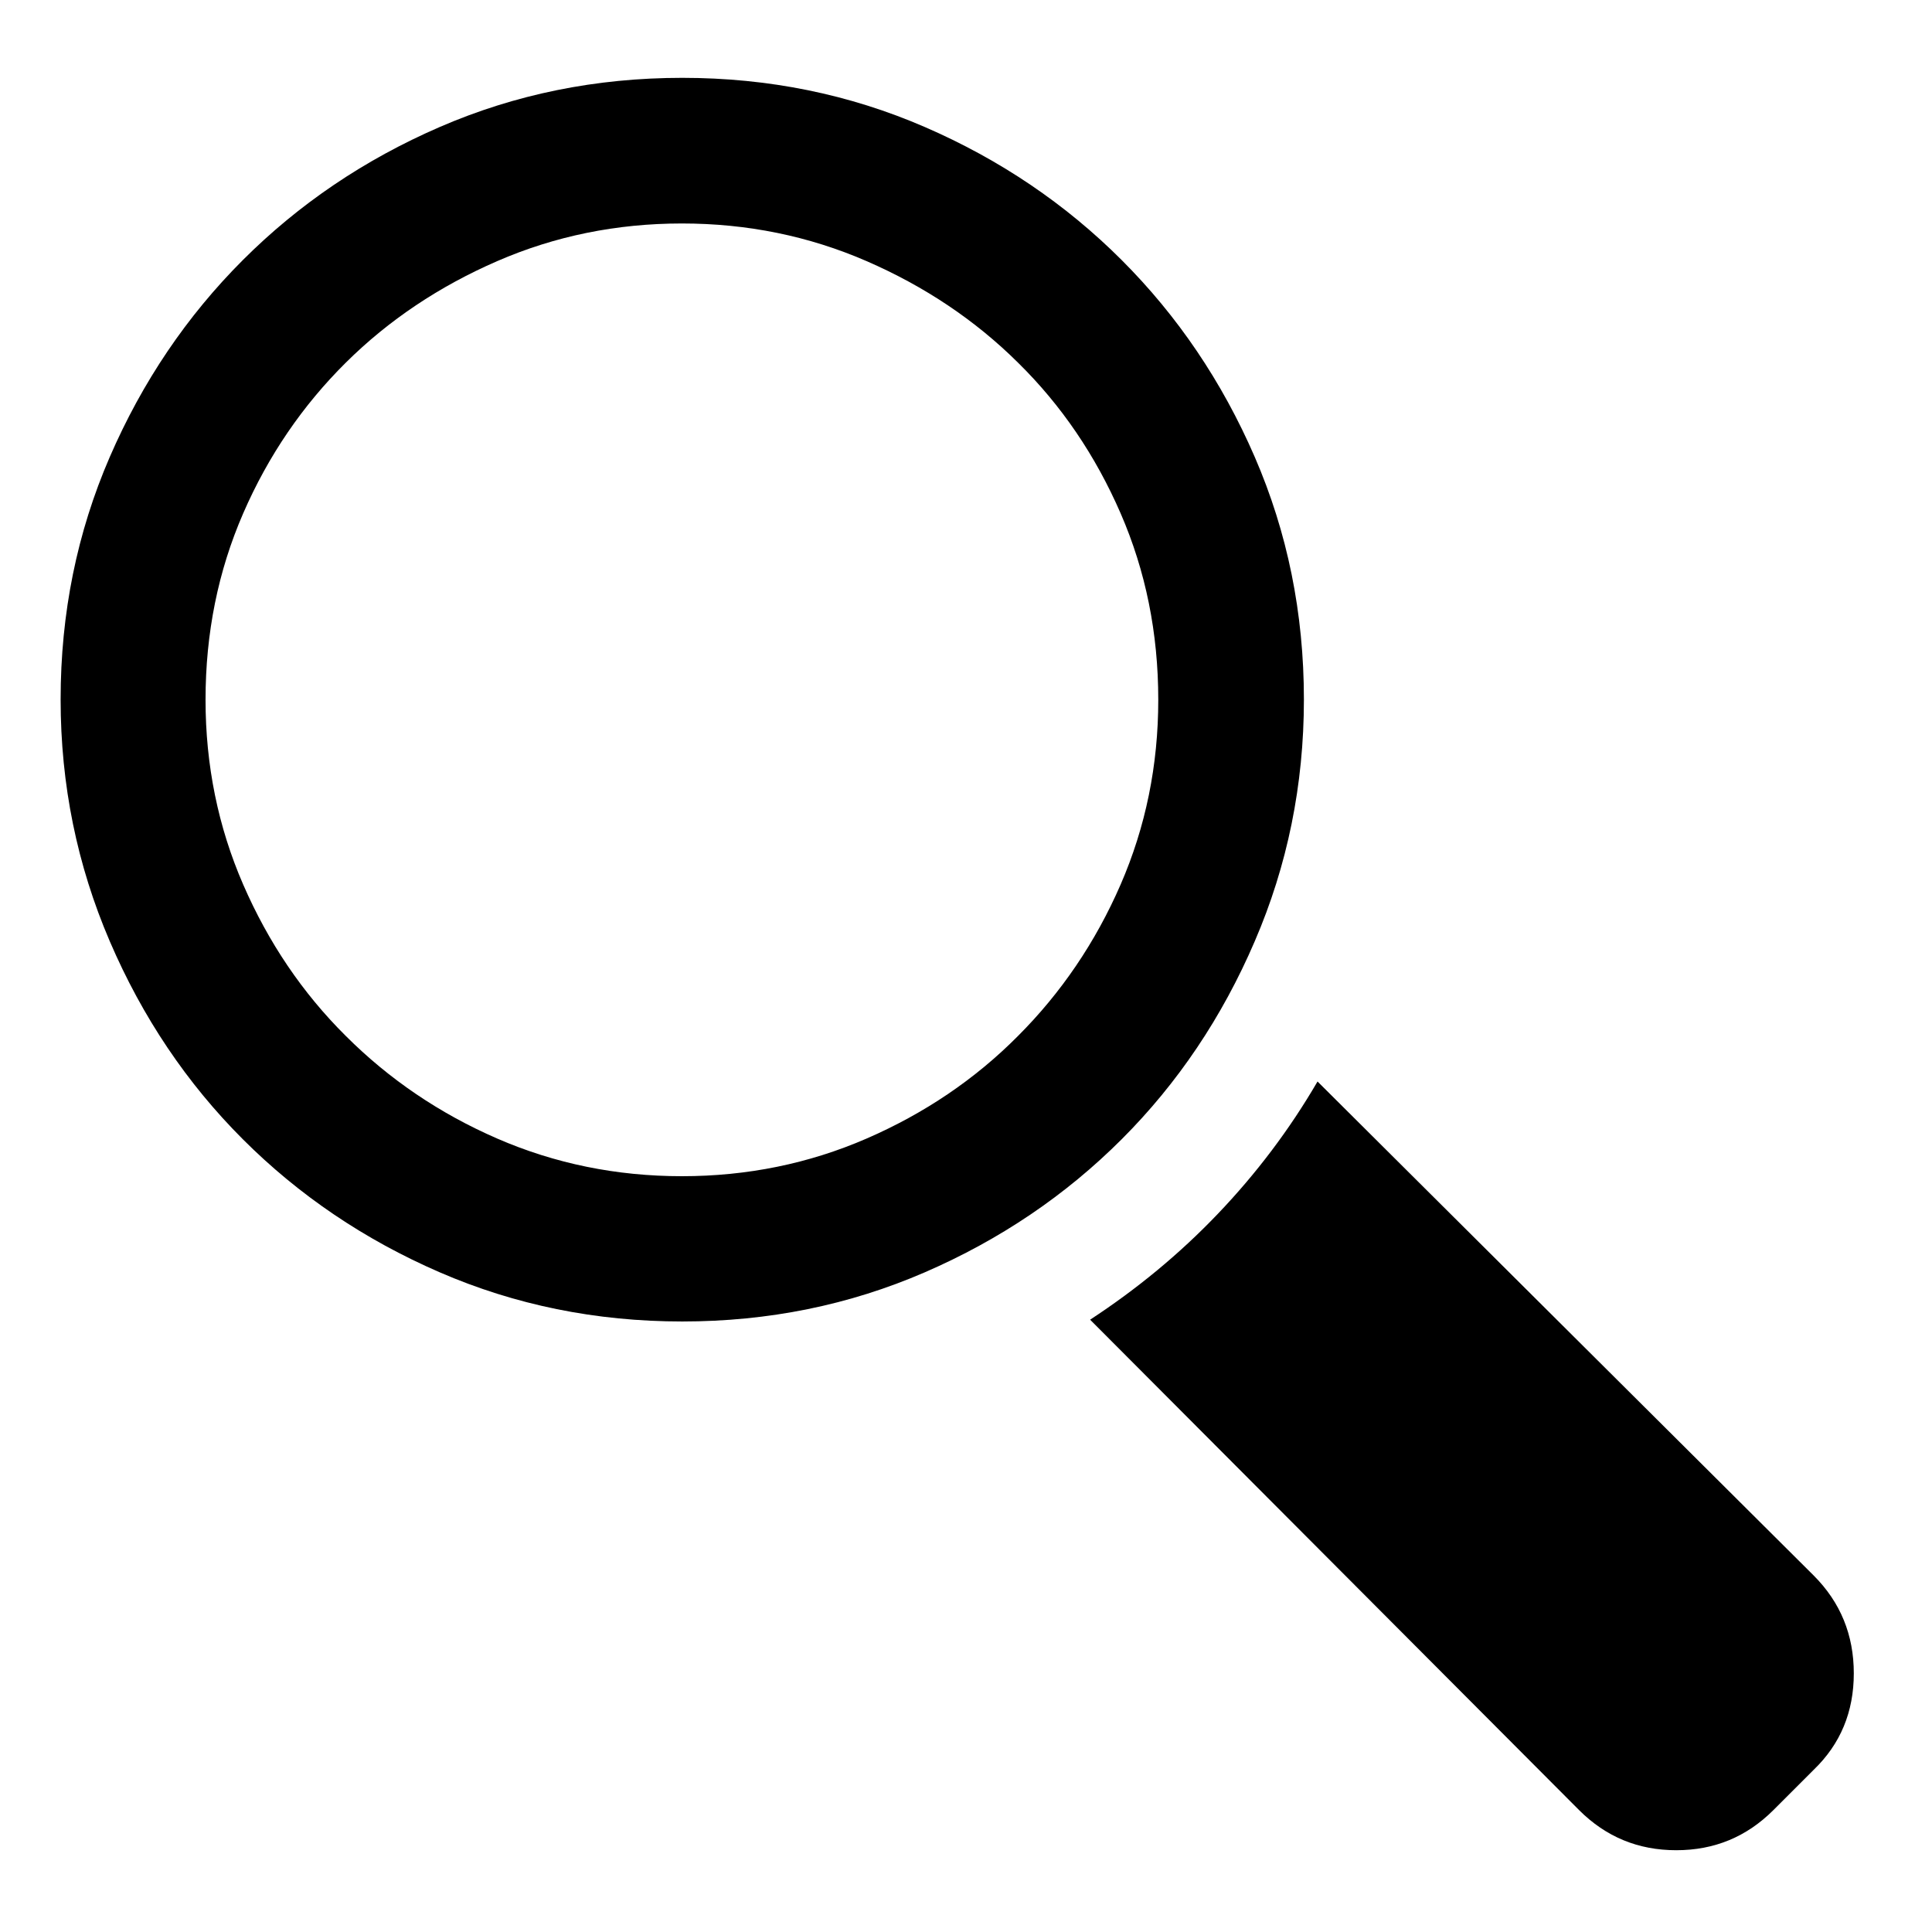
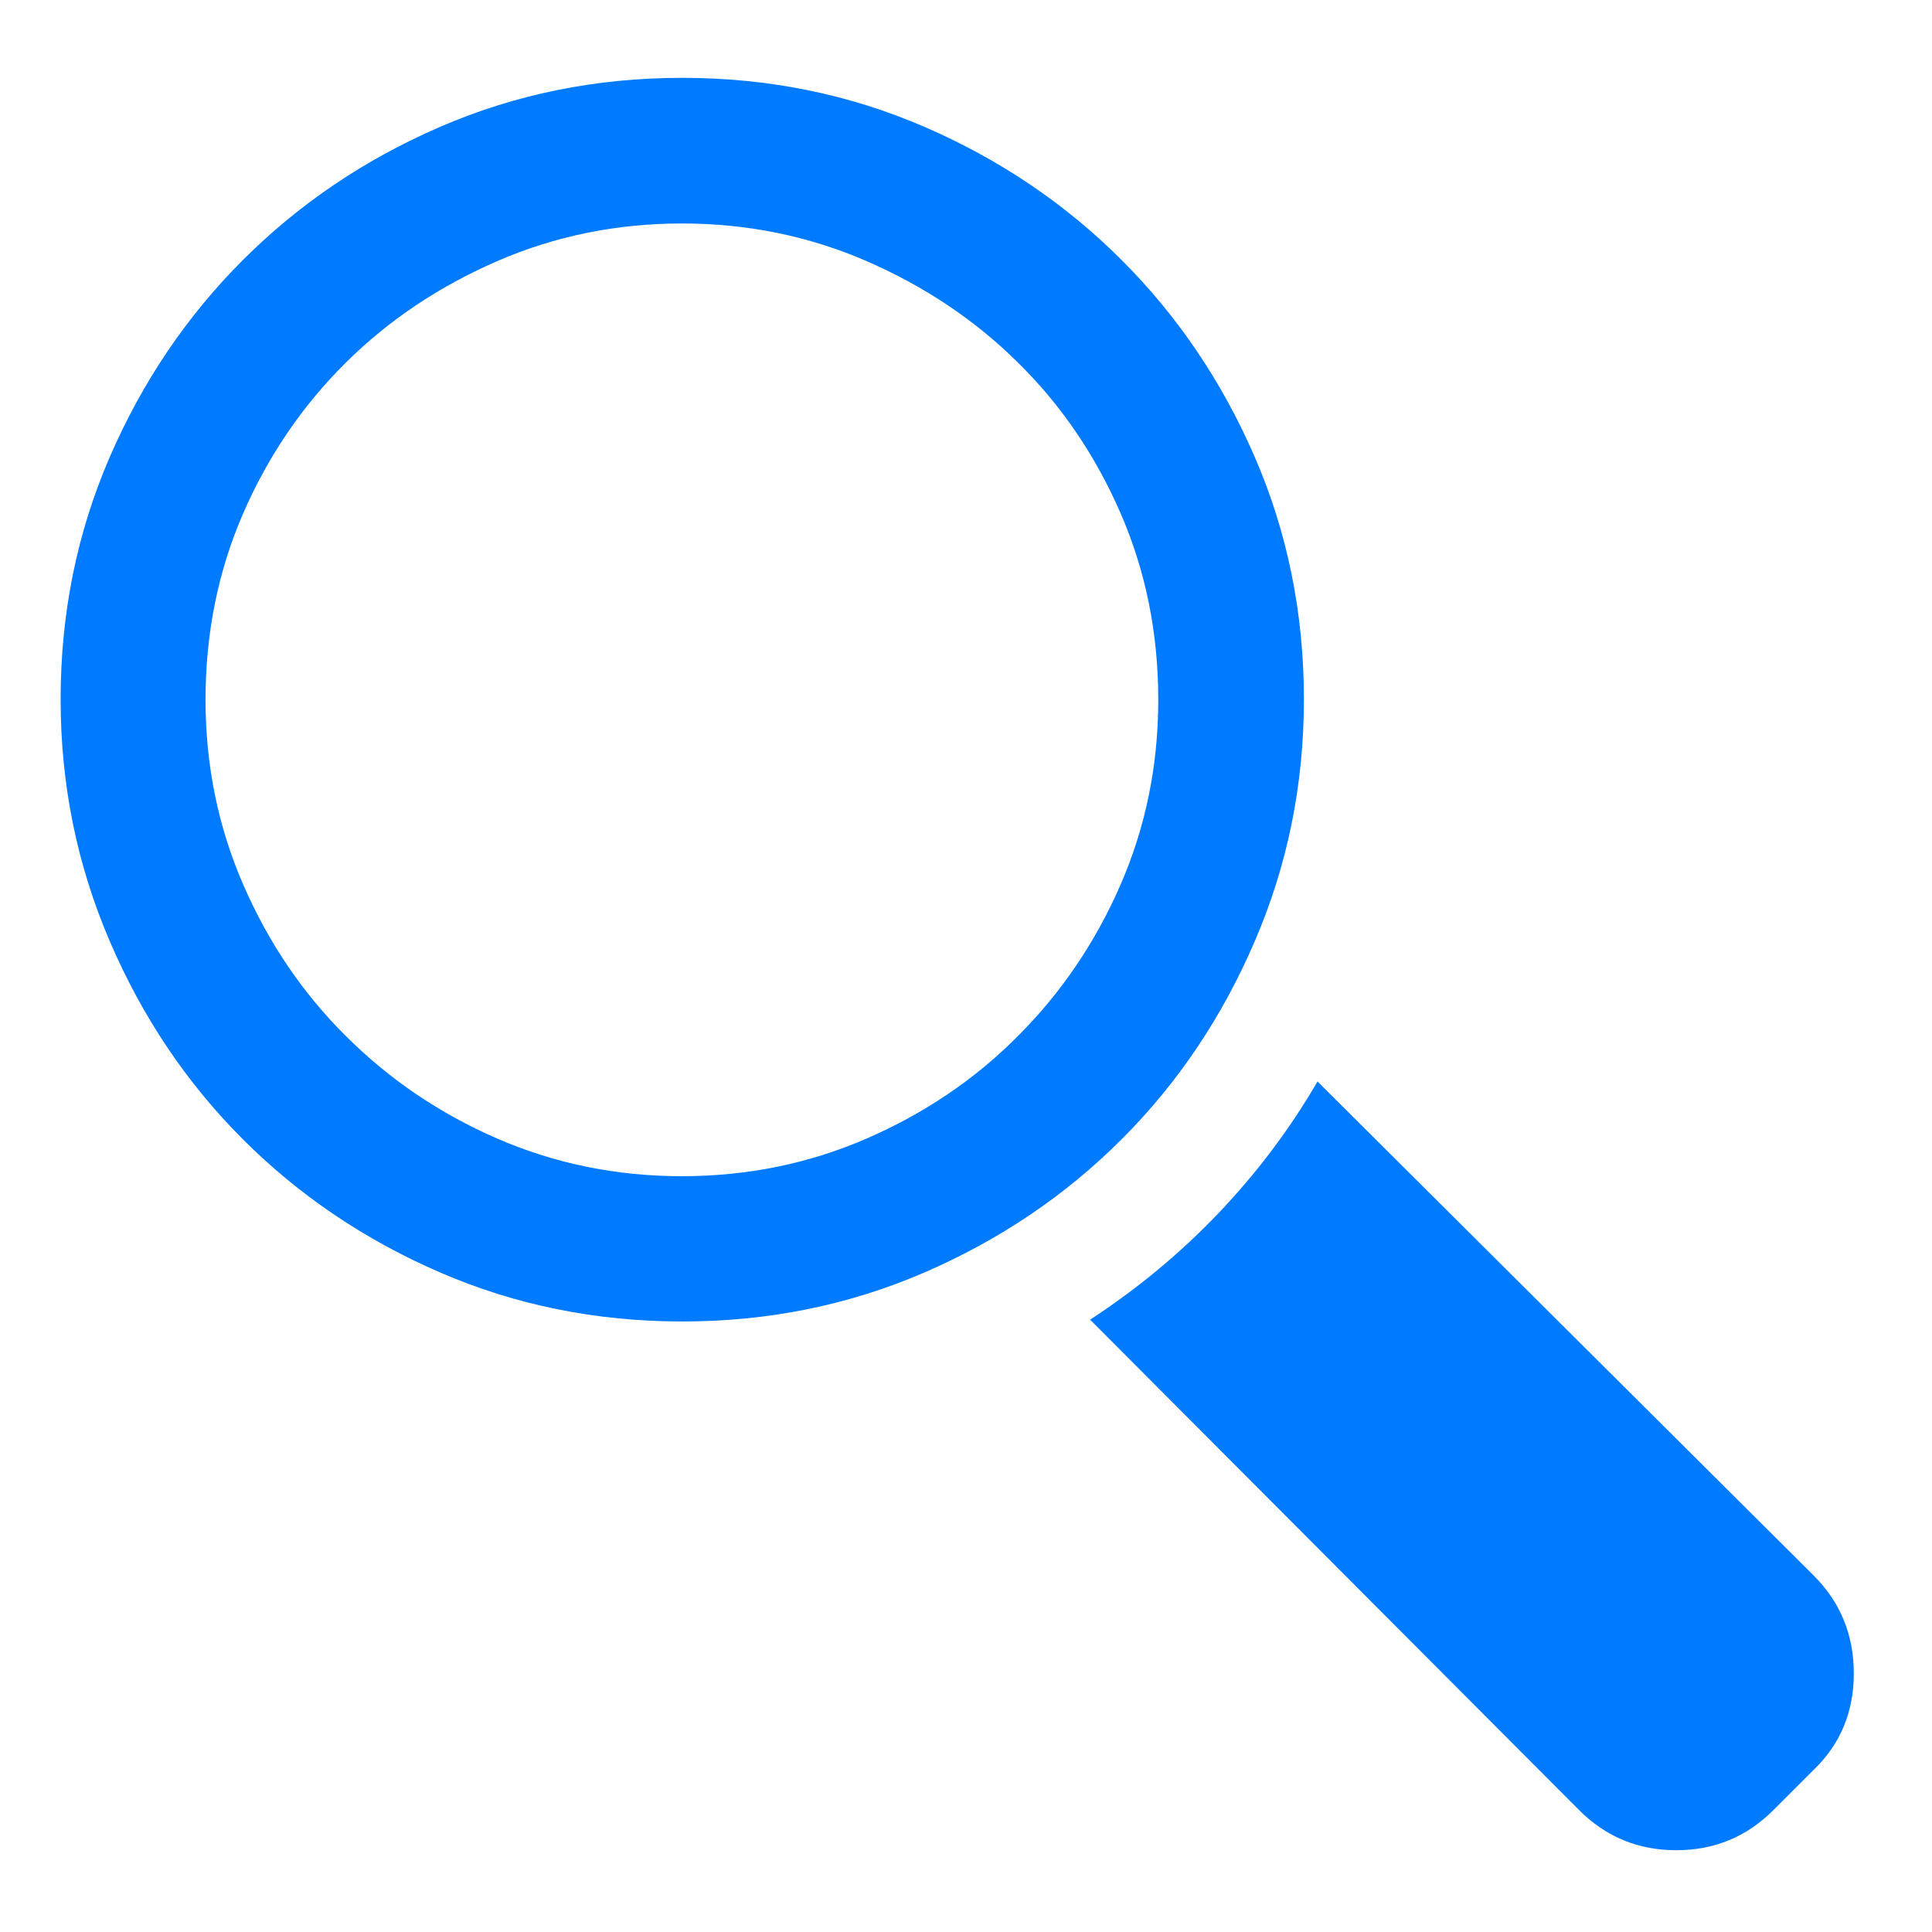
<svg xmlns="http://www.w3.org/2000/svg" version="1.1" id="Layer_1" x="0px" y="0px" viewBox="0 0 538.6 538.6" enable-background="new 0 0 538.6 538.6" xml:space="preserve">
  <g>
-     <path d="M349.8,262.4c-9.1,21.2-21.5,39.6-37.1,55.2s-33.9,28-54.9,37.1c-21,9.1-43.5,13.7-67.6,13.7c-24.1,0-46.6-4.6-67.6-13.7   c-21-9.1-39.3-21.5-54.9-37.1s-28-34-37.1-55.2c-9.1-21.2-13.7-43.6-13.7-67.4c0-24.1,4.6-46.6,13.7-67.6   c9.1-21,21.5-39.3,37.1-54.9s33.9-28,54.9-37.1c21-9.1,43.5-13.7,67.6-13.7c24.1,0,46.6,4.6,67.6,13.7c21,9.1,39.3,21.5,54.9,37.1   s28,33.9,37.1,54.9c9.1,21,13.7,43.5,13.7,67.6C363.5,218.8,358.9,241.3,349.8,262.4z M190.1,327.9c18.2,0,35.4-3.5,51.5-10.5   c16.1-7,30.2-16.5,42.2-28.6c12-12,21.6-26.1,28.6-42.2c7-16.1,10.5-33.3,10.5-51.5c0-18.6-3.5-35.9-10.5-52   c-7-16.1-16.5-30.1-28.6-42c-12-11.9-26.1-21.3-42.2-28.3c-16.1-7-33.3-10.5-51.5-10.5c-18.2,0-35.4,3.5-51.5,10.5   c-16.1,7-30.2,16.4-42.2,28.3c-12,11.9-21.6,25.9-28.6,42c-7,16.1-10.5,33.4-10.5,52c0,18.2,3.5,35.4,10.5,51.5   c7,16.1,16.5,30.2,28.6,42.2c12,12,26.1,21.6,42.2,28.6C154.7,324.4,171.9,327.9,190.1,327.9z M505.6,439.2   c7.5,7.5,11.2,16.6,11.2,27.3s-3.7,19.7-11.2,26.9l-11.2,11.2c-7.5,7.5-16.5,11.2-27.1,11.2c-10.6,0-19.6-3.7-27.1-11.2   L303.9,367.9c13-8.5,24.9-18.3,35.6-29.5s20-23.5,27.8-36.9L505.6,439.2z" />
+     <path style="fill:#007bff;" d="M349.8,262.4c-9.1,21.2-21.5,39.6-37.1,55.2s-33.9,28-54.9,37.1c-21,9.1-43.5,13.7-67.6,13.7c-24.1,0-46.6-4.6-67.6-13.7   c-21-9.1-39.3-21.5-54.9-37.1s-28-34-37.1-55.2c-9.1-21.2-13.7-43.6-13.7-67.4c0-24.1,4.6-46.6,13.7-67.6   c9.1-21,21.5-39.3,37.1-54.9s33.9-28,54.9-37.1c21-9.1,43.5-13.7,67.6-13.7c24.1,0,46.6,4.6,67.6,13.7c21,9.1,39.3,21.5,54.9,37.1   s28,33.9,37.1,54.9c9.1,21,13.7,43.5,13.7,67.6C363.5,218.8,358.9,241.3,349.8,262.4z M190.1,327.9c18.2,0,35.4-3.5,51.5-10.5   c16.1-7,30.2-16.5,42.2-28.6c12-12,21.6-26.1,28.6-42.2c7-16.1,10.5-33.3,10.5-51.5c0-18.6-3.5-35.9-10.5-52   c-7-16.1-16.5-30.1-28.6-42c-12-11.9-26.1-21.3-42.2-28.3c-16.1-7-33.3-10.5-51.5-10.5c-18.2,0-35.4,3.5-51.5,10.5   c-16.1,7-30.2,16.4-42.2,28.3c-12,11.9-21.6,25.9-28.6,42c-7,16.1-10.5,33.4-10.5,52c0,18.2,3.5,35.4,10.5,51.5   c7,16.1,16.5,30.2,28.6,42.2c12,12,26.1,21.6,42.2,28.6C154.7,324.4,171.9,327.9,190.1,327.9z M505.6,439.2   c7.5,7.5,11.2,16.6,11.2,27.3s-3.7,19.7-11.2,26.9l-11.2,11.2c-7.5,7.5-16.5,11.2-27.1,11.2c-10.6,0-19.6-3.7-27.1-11.2   L303.9,367.9c13-8.5,24.9-18.3,35.6-29.5s20-23.5,27.8-36.9L505.6,439.2z" />
  </g>
</svg>
